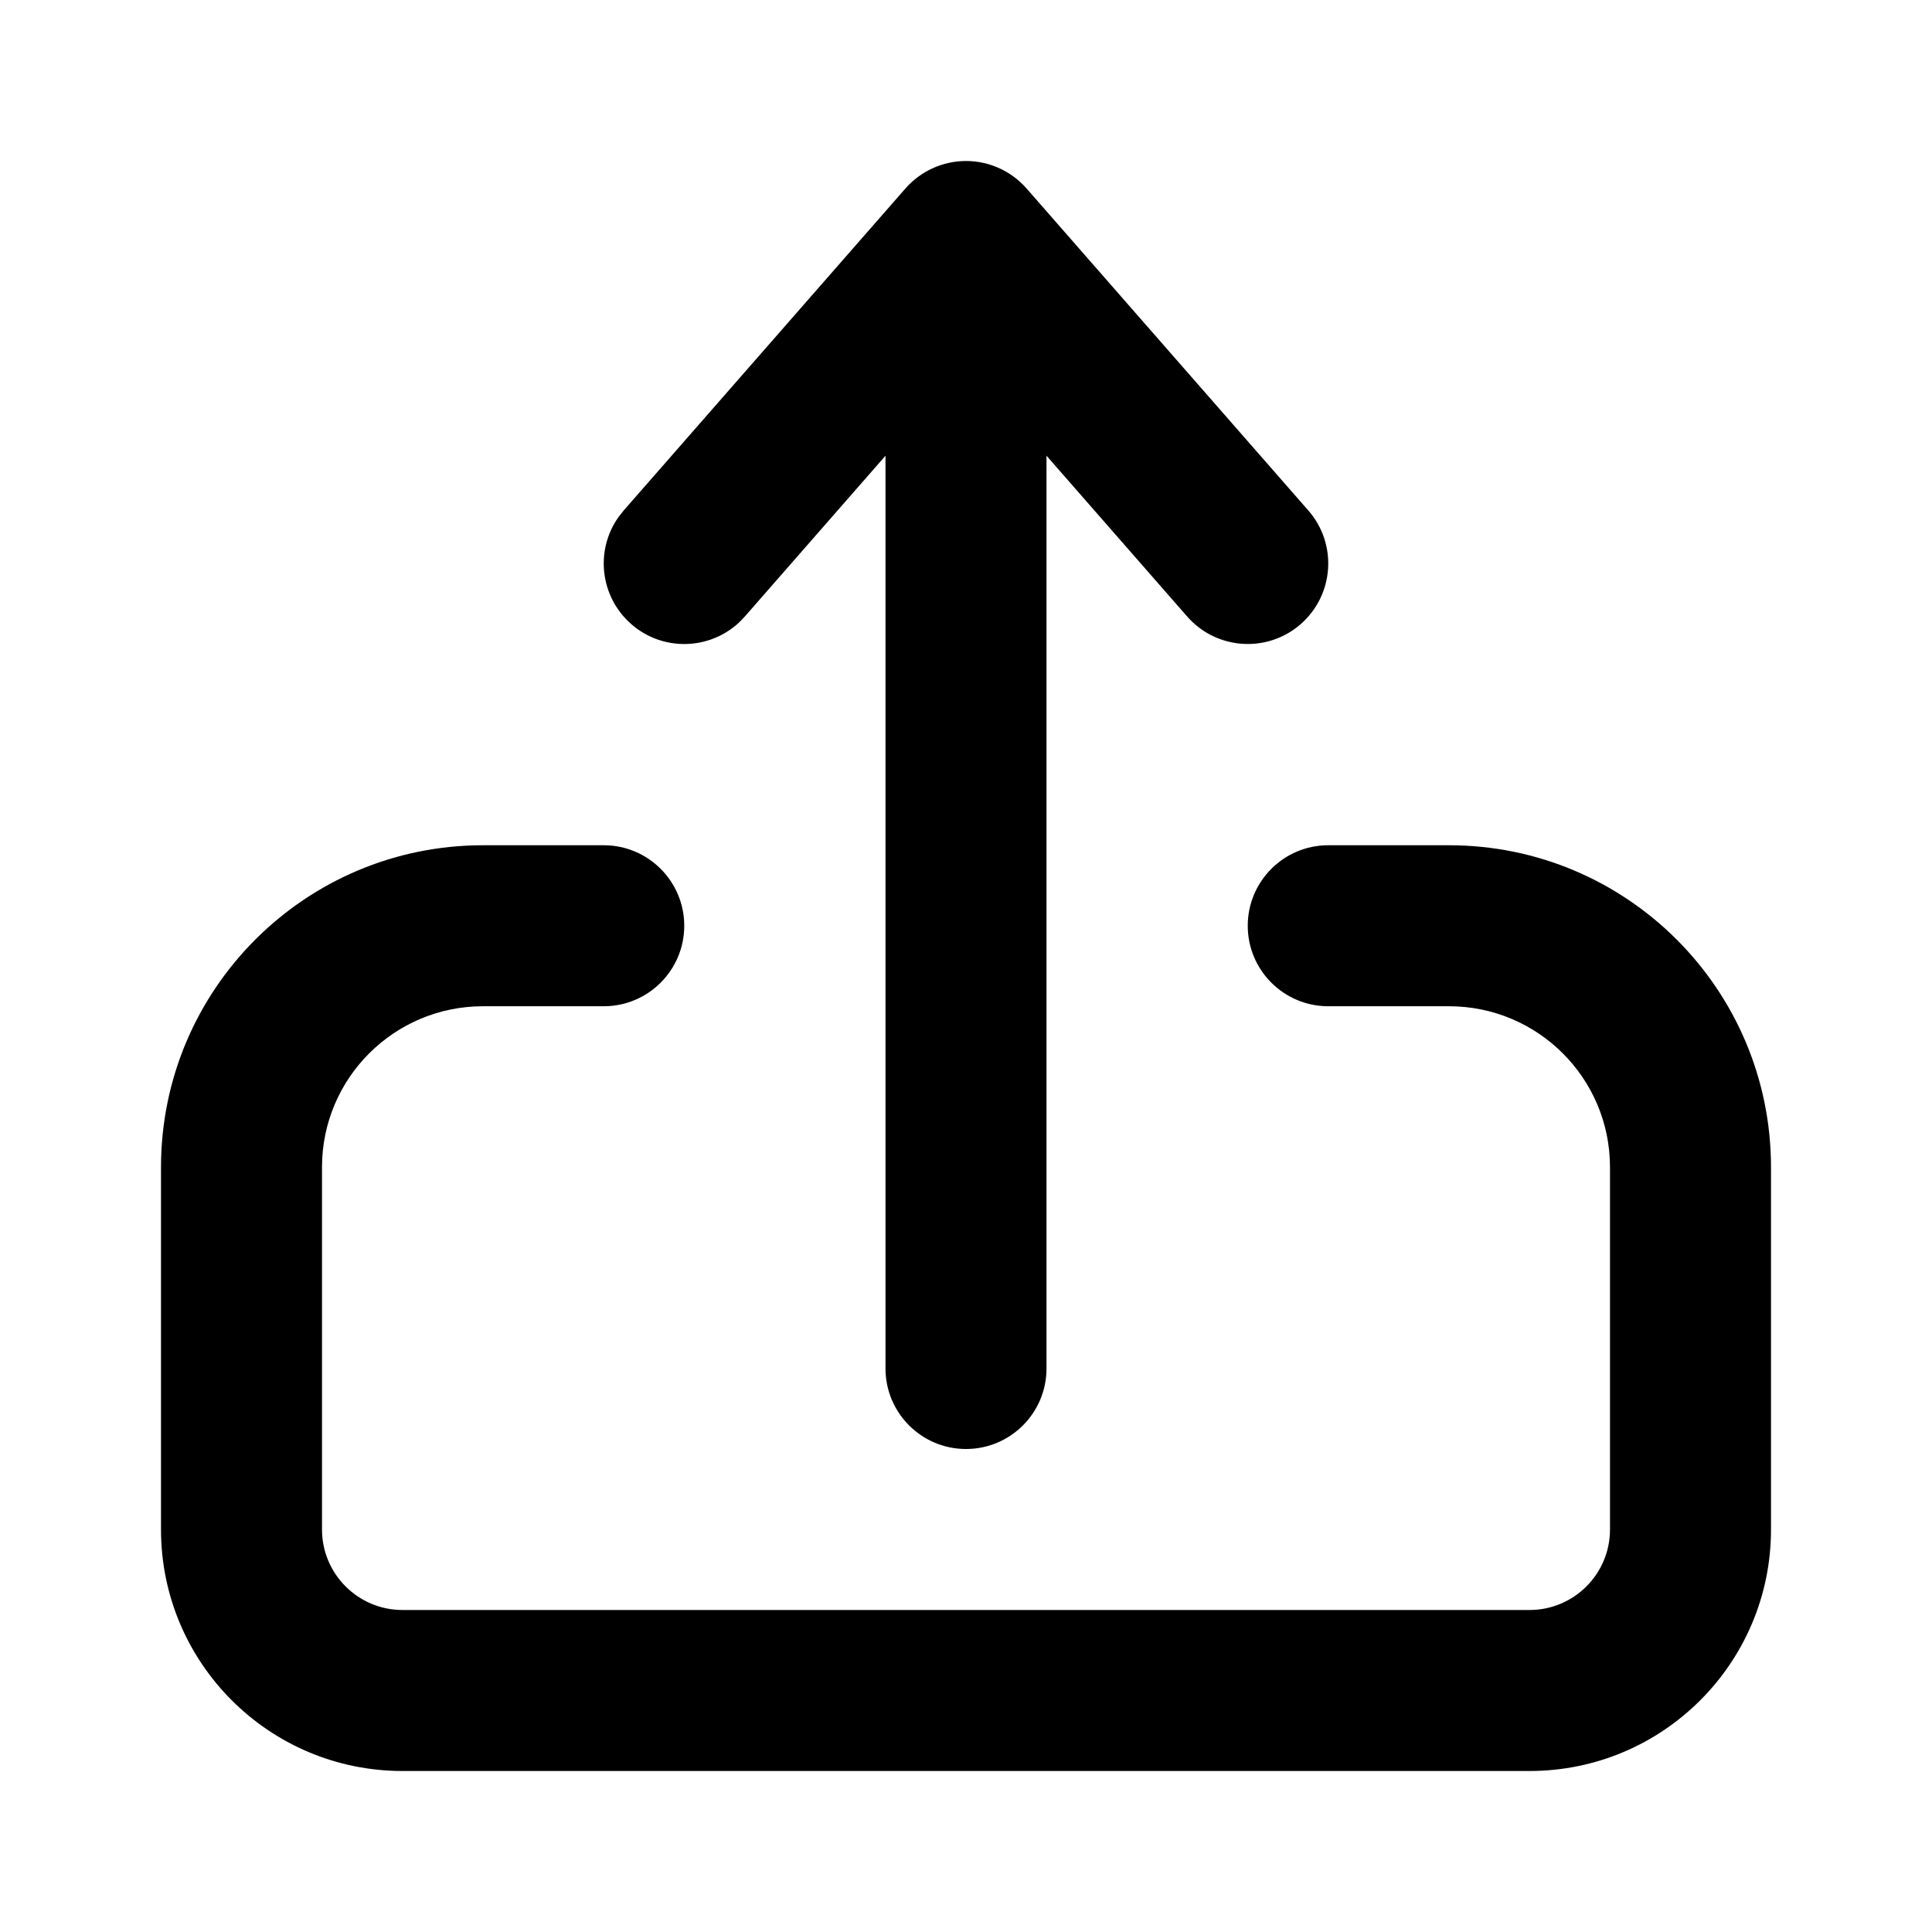
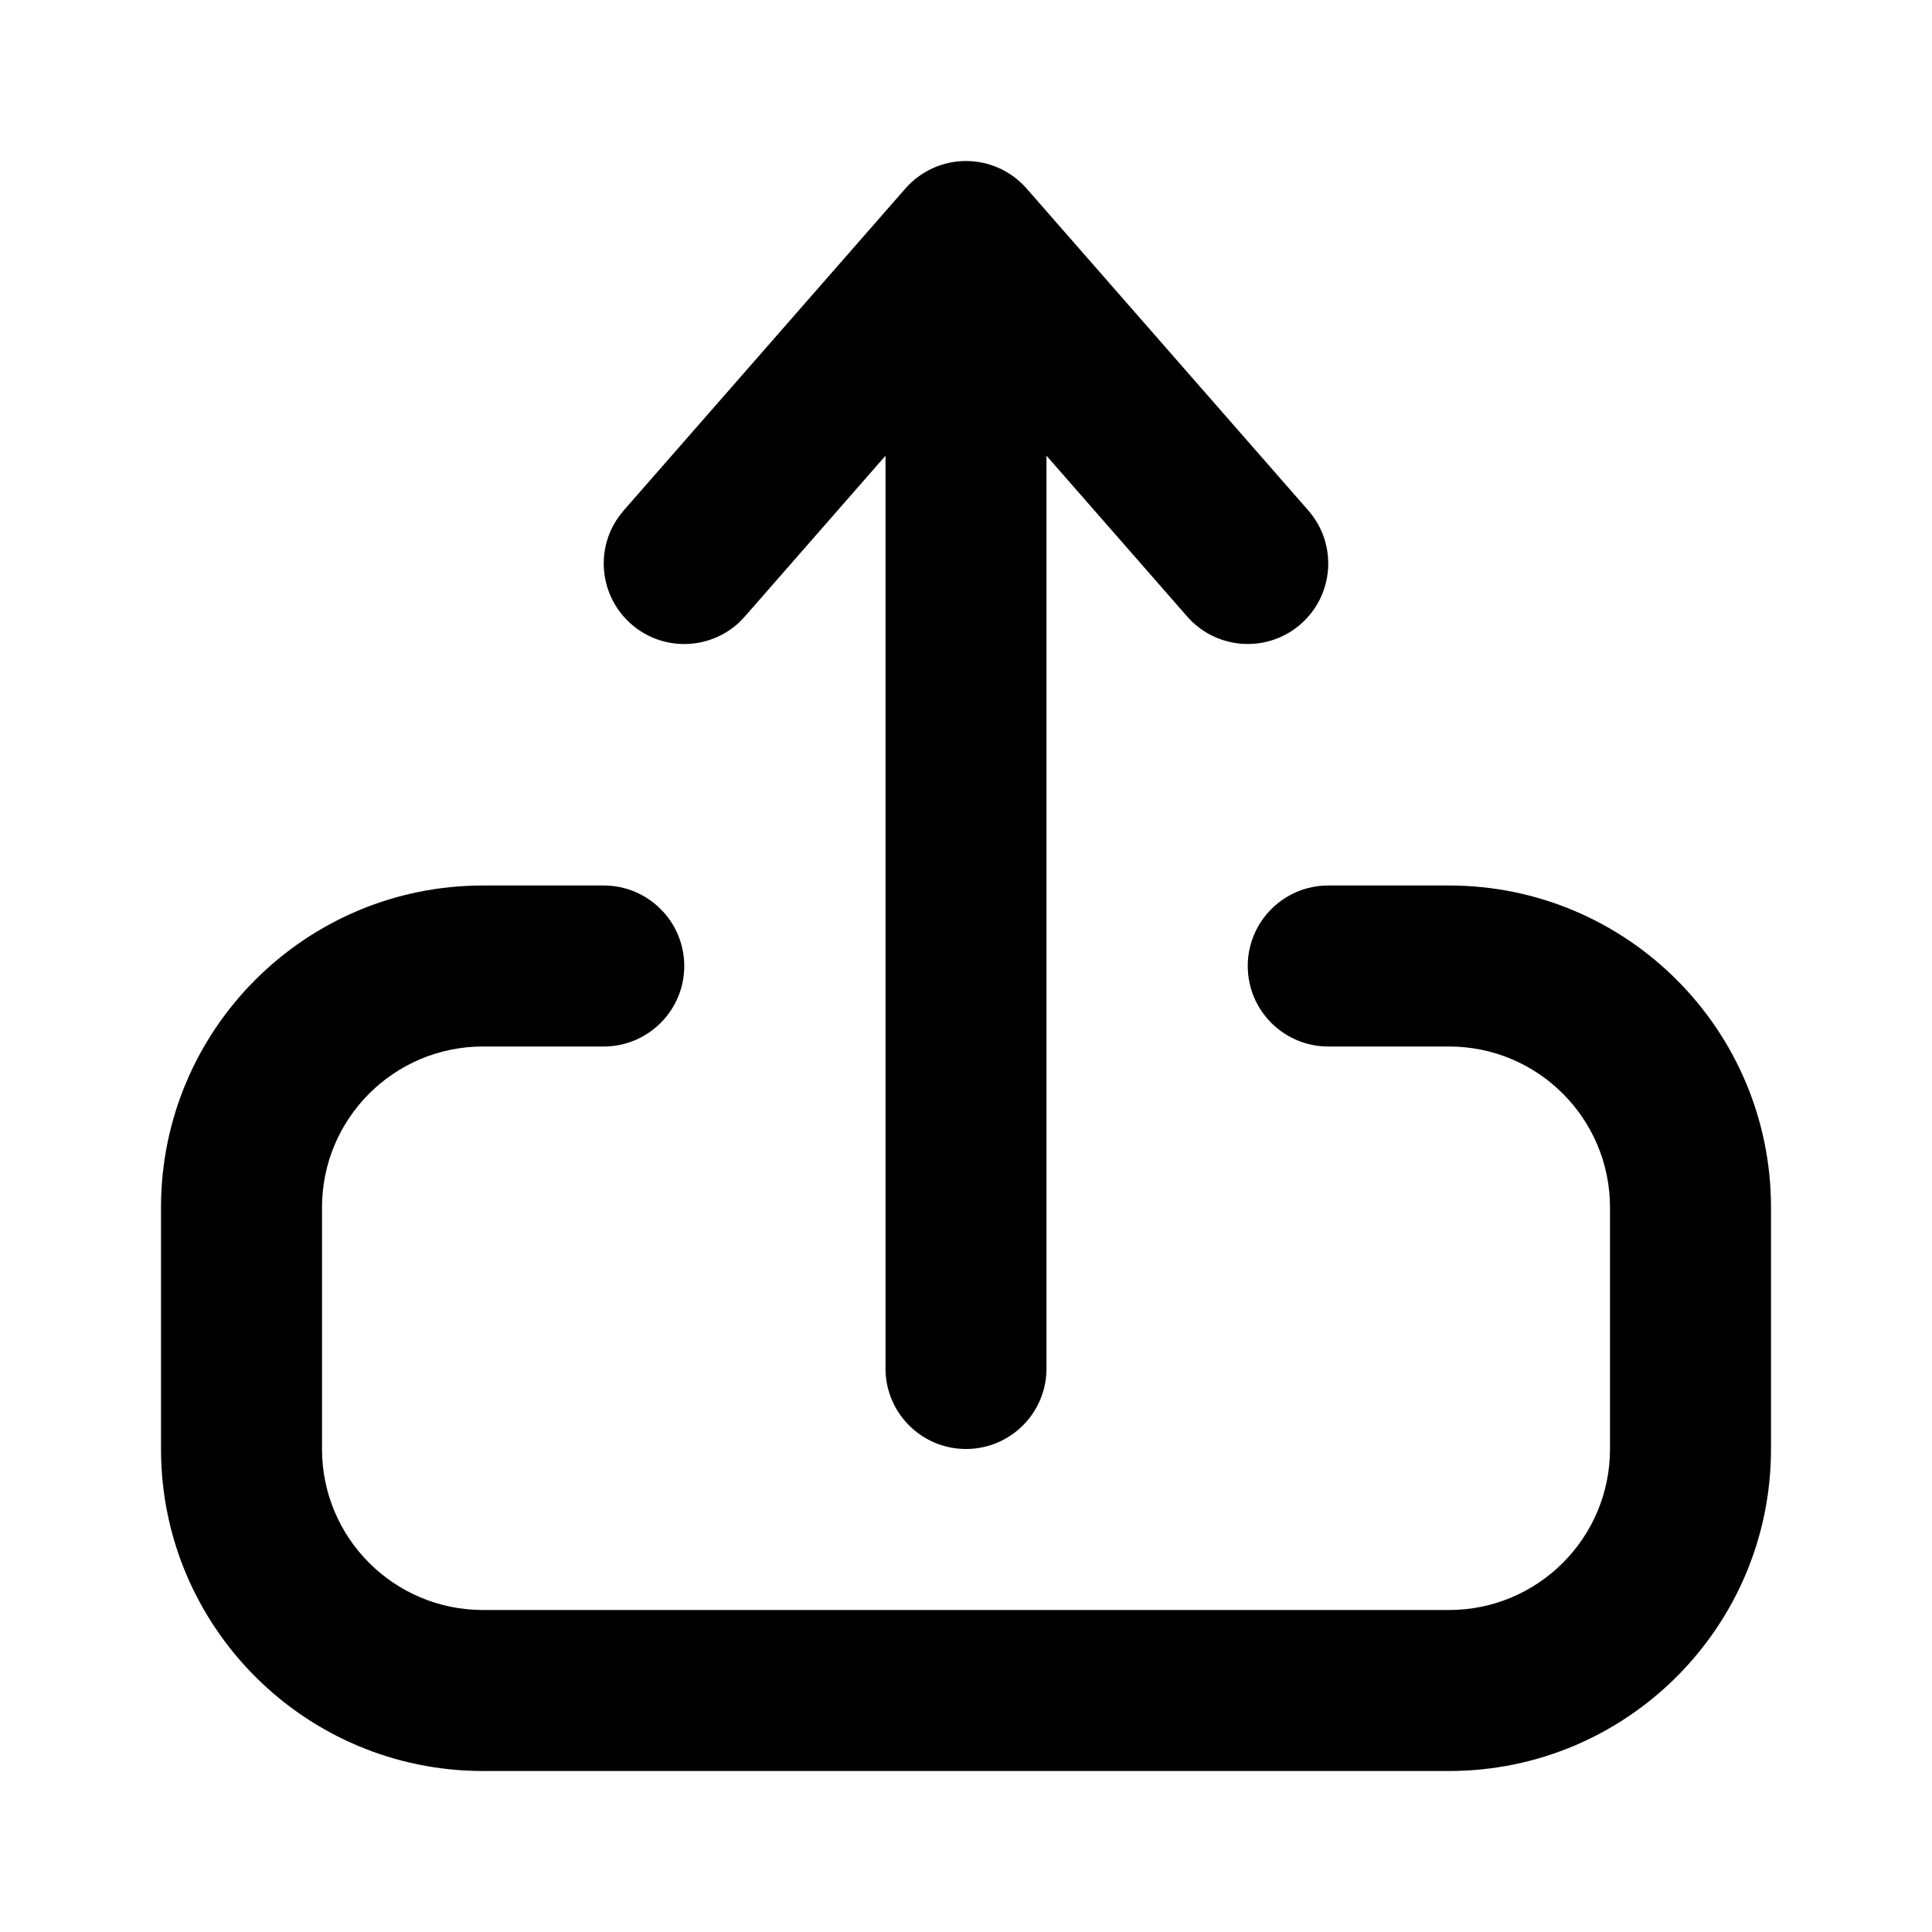
<svg xmlns="http://www.w3.org/2000/svg" viewBox="0 0 24 24" fill="currentColor">
-   <path d="M2 19V14.5C2 12.291 3.791 10.5 6 10.5H7.5C8.052 10.5 8.5 10.948 8.5 11.5C8.5 12.052 8.052 12.5 7.5 12.5H6C4.895 12.5 4 13.395 4 14.5V19C4 19.552 4.448 20 5 20H19C19.552 20 20 19.552 20 19V14.5C20 13.395 19.105 12.5 18 12.5H16.5C15.948 12.5 15.5 12.052 15.5 11.5C15.5 10.948 15.948 10.5 16.5 10.5H18C20.209 10.5 22 12.291 22 14.5V19C22 20.657 20.657 22 19 22H5C3.343 22 2 20.657 2 19Z" fill="currentColor" />
+   <path d="M2 18V15C2 12.791 3.791 11 6 11H7.5C8.052 11 8.5 11.448 8.5 12C8.5 12.552 8.052 13 7.5 13H6C4.895 13 4 13.895 4 15V18C4 19.105 4.895 20 6 20H18C19.105 20 20 19.105 20 18V15C20 13.895 19.105 13 18 13H16.5C15.948 13 15.5 12.552 15.5 12C15.5 11.448 15.948 11 16.5 11H18C20.209 11 22 12.791 22 15V18C22 20.209 20.209 22 18 22H6C3.791 22 2 20.209 2 18Z" fill="currentColor" />
  <path d="M7.842 7.753C7.452 7.412 7.39 6.835 7.684 6.422L7.747 6.342L11.247 2.342C11.437 2.125 11.712 2 12 2C12.288 2 12.563 2.125 12.753 2.342L16.253 6.342C16.616 6.757 16.574 7.389 16.158 7.753C15.743 8.116 15.111 8.074 14.747 7.658L13 5.661V17C13 17.552 12.552 18 12 18C11.448 18 11 17.552 11 17V5.661L9.253 7.658L9.182 7.732C8.811 8.078 8.231 8.094 7.842 7.753Z" fill="currentColor" />
</svg>
